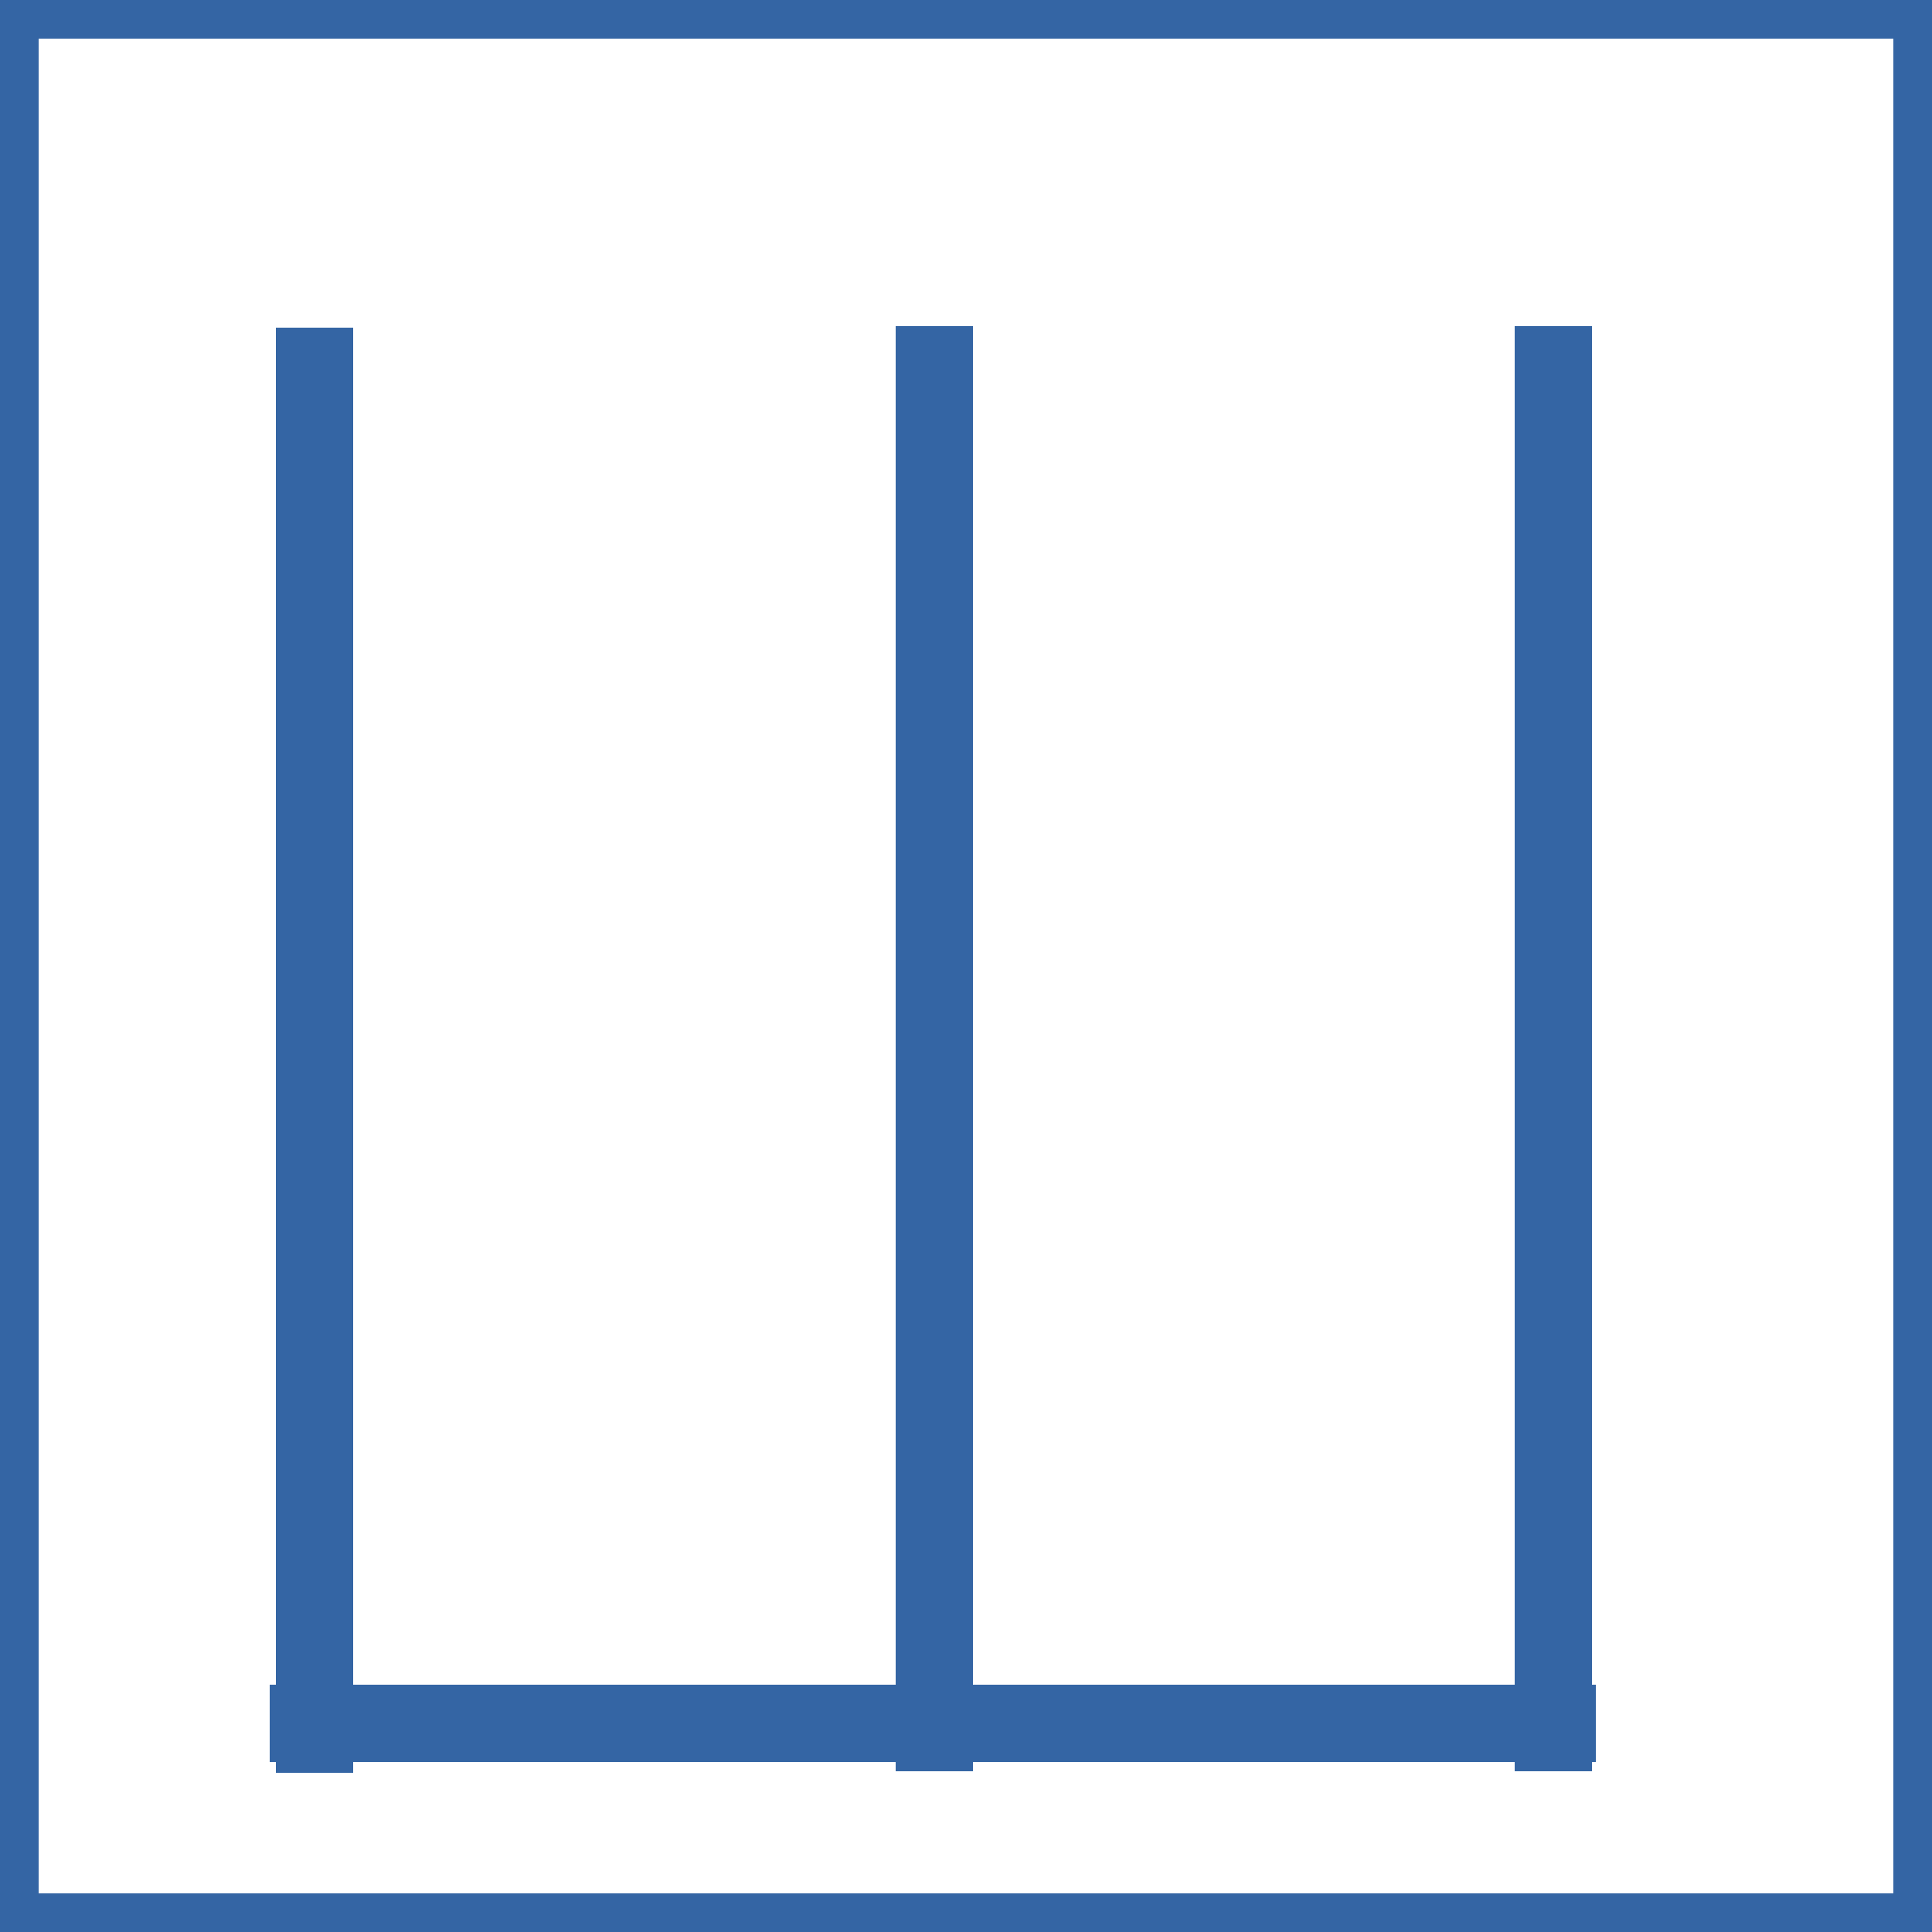
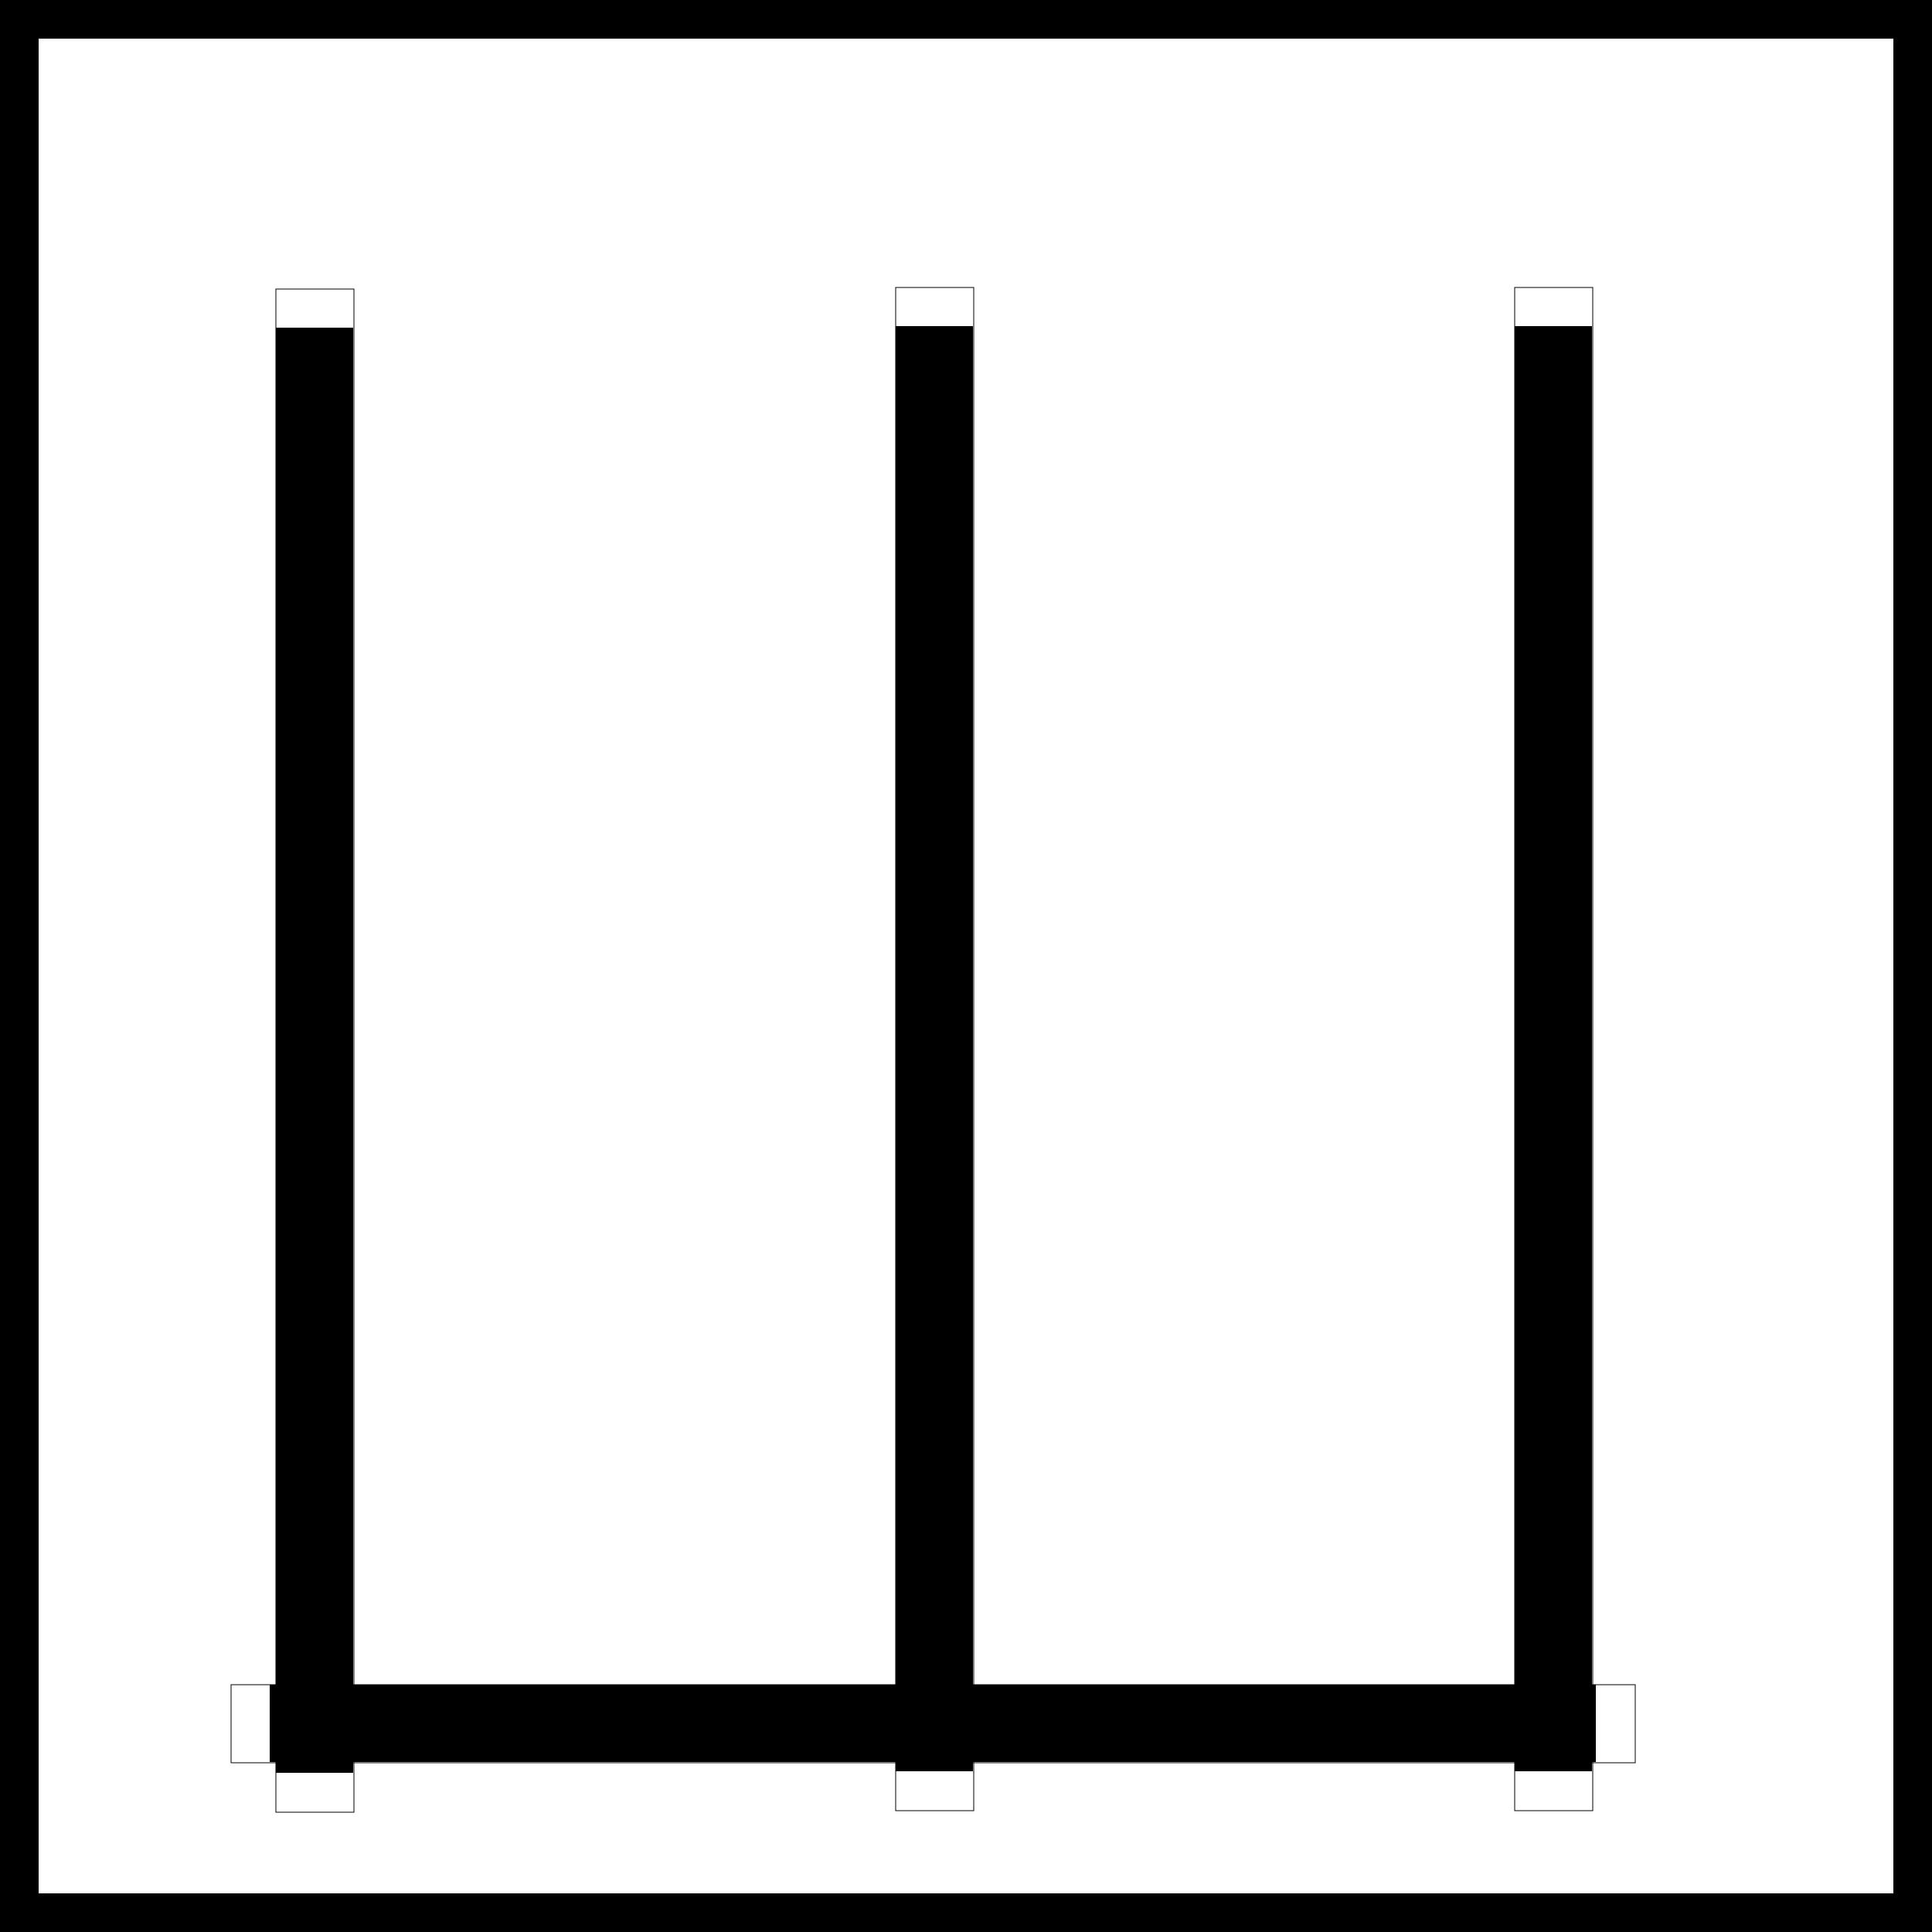
- <svg xmlns="http://www.w3.org/2000/svg" xmlns:ns1="http://xml.openoffice.org/svg/export" version="1.2" width="25mm" height="25mm" viewBox="0 0 2500 2500" preserveAspectRatio="xMidYMid" fill-rule="evenodd" stroke-width="28.222" stroke-linejoin="round" xml:space="preserve">
-   <defs class="ClipPathGroup">
-     <clipPath id="presentation_clip_path" clipPathUnits="userSpaceOnUse">
-       <rect x="0" y="0" width="2500" height="2500" />
+ <svg xmlns="http://www.w3.org/2000/svg" width="25mm" height="25mm" viewBox="0 0 25 25" version="1.1" id="svg1">
+   <defs id="defs1">
+     <clipPath clipPathUnits="userSpaceOnUse" id="clipPath236">
+       <rect x="0" y="0" width="2500" height="2500" id="rect236" style="stroke-width:1" />
    </clipPath>
-     <clipPath id="presentation_clip_path_shrink" clipPathUnits="userSpaceOnUse">
-       <rect x="2" y="2" width="2495" height="2495" />
+     <clipPath clipPathUnits="userSpaceOnUse" id="clipPath283">
+       <rect x="0" y="0" width="2500" height="2500" id="rect283" style="stroke-width:1" />
+     </clipPath>
+     <clipPath clipPathUnits="userSpaceOnUse" id="clipPath284">
+       <rect x="0" y="0" width="2500" height="2500" id="rect284" style="stroke-width:1" />
+     </clipPath>
+     <clipPath clipPathUnits="userSpaceOnUse" id="clipPath285">
+       <rect x="0" y="0" width="2500" height="2500" id="rect285" style="stroke-width:1" />
+     </clipPath>
+     <clipPath clipPathUnits="userSpaceOnUse" id="clipPath286">
+       <rect x="0" y="0" width="2500" height="2500" id="rect286" style="stroke-width:1" />
    </clipPath>
  </defs>
-   <defs class="TextShapeIndex">
-     <g ns1:slide="id1" ns1:id-list="id3 id4 id5 id6 id7" />
-   </defs>
-   <defs class="EmbeddedBulletChars">
-     <g id="bullet-char-template-57356" transform="scale(0.0004882812,-0.0004882812)">
-       <path d="M 580,1141 L 1163,571 580,0 -4,571 580,1141 Z" />
+   <g id="layer1" transform="translate(467.7472,-27.22292)">
+     <g class="com.sun.star.drawing.LineShape" id="g13-0" style="fill:none;stroke:#000000;stroke-opacity:1" transform="matrix(0.01,0,0,0.01,-467.7472,27.22292)" clip-path="url(#clipPath286)">
+       <g id="id3-4" style="fill:none;stroke:#000000;stroke-opacity:1">
+         <rect class="BoundingBox" stroke="none" fill="none" x="299" y="2180" width="1817" height="101" id="rect12-8" style="fill:none;stroke:#000000;stroke-opacity:1" />
+         <path fill="none" stroke="#3465a4" stroke-width="100" stroke-linejoin="round" d="M 2065,2230 H 349" id="path13-8" style="fill:none;stroke:#000000;stroke-opacity:1" />
+       </g>
    </g>
-     <g id="bullet-char-template-57354" transform="scale(0.0004882812,-0.0004882812)">
-       <path d="M 8,1128 L 1137,1128 1137,0 8,0 8,1128 Z" />
+     <g class="com.sun.star.drawing.LineShape" id="g14-8" style="fill:none;stroke:#000000;stroke-opacity:1" transform="matrix(0.01,0,0,0.01,-467.7472,27.22292)" clip-path="url(#clipPath285)">
+       <g id="id4-97" style="fill:none;stroke:#000000;stroke-opacity:1">
+         <rect class="BoundingBox" stroke="none" fill="none" x="1960" y="372" width="101" height="1971" id="rect13-7" style="fill:none;stroke:#000000;stroke-opacity:1" />
+         <path fill="none" stroke="#3465a4" stroke-width="100" stroke-linejoin="round" d="M 2010,422 V 2292" id="path14-6" style="fill:none;stroke:#000000;stroke-opacity:1" />
+       </g>
    </g>
-     <g id="bullet-char-template-10146" transform="scale(0.0004882812,-0.0004882812)">
-       <path d="M 174,0 L 602,739 174,1481 1456,739 174,0 Z M 1358,739 L 309,1346 659,739 1358,739 Z" />
+     <g class="com.sun.star.drawing.LineShape" id="g15-4" style="fill:none;stroke:#000000;stroke-opacity:1" transform="matrix(0.01,0,0,0.01,-467.7472,27.22292)" clip-path="url(#clipPath284)">
+       <g id="id5-3" style="fill:none;stroke:#000000;stroke-opacity:1">
+         <rect class="BoundingBox" stroke="none" fill="none" x="357" y="374" width="101" height="1971" id="rect14-0" style="fill:none;stroke:#000000;stroke-opacity:1" />
+         <path fill="none" stroke="#3465a4" stroke-width="100" stroke-linejoin="round" d="M 407,424 V 2294" id="path15-3" style="fill:none;stroke:#000000;stroke-opacity:1" />
+       </g>
    </g>
-     <g id="bullet-char-template-10132" transform="scale(0.0004882812,-0.0004882812)">
-       <path d="M 2015,739 L 1276,0 717,0 1260,543 174,543 174,936 1260,936 717,1481 1274,1481 2015,739 Z" />
+     <g class="com.sun.star.drawing.LineShape" id="g16-0" style="fill:none;stroke:#000000;stroke-opacity:1" transform="matrix(0.01,0,0,0.01,-467.7472,27.22292)" clip-path="url(#clipPath283)">
+       <g id="id6-9" style="fill:none;stroke:#000000;stroke-opacity:1">
+         <rect class="BoundingBox" stroke="none" fill="none" x="1159" y="372" width="101" height="1971" id="rect15-2" style="fill:none;stroke:#000000;stroke-opacity:1" />
+         <path fill="none" stroke="#3465a4" stroke-width="100" stroke-linejoin="round" d="M 1209,422 V 2292" id="path16-5" style="fill:none;stroke:#000000;stroke-opacity:1" />
+       </g>
    </g>
-     <g id="bullet-char-template-10007" transform="scale(0.0004882812,-0.0004882812)">
-       <path d="M 0,-2 C -7,14 -16,27 -25,37 L 356,567 C 262,823 215,952 215,954 215,979 228,992 255,992 264,992 276,990 289,987 310,991 331,999 354,1012 L 381,999 492,748 772,1049 836,1024 860,1049 C 881,1039 901,1025 922,1006 886,937 835,863 770,784 769,783 710,716 594,584 L 774,223 C 774,196 753,168 711,139 L 727,119 C 717,90 699,76 672,76 641,76 570,178 457,381 L 164,-76 C 142,-110 111,-127 72,-127 30,-127 9,-110 8,-76 1,-67 -2,-52 -2,-32 -2,-23 -1,-13 0,-2 Z" />
-     </g>
-     <g id="bullet-char-template-10004" transform="scale(0.0004882812,-0.0004882812)">
-       <path d="M 285,-33 C 182,-33 111,30 74,156 52,228 41,333 41,471 41,549 55,616 82,672 116,743 169,778 240,778 293,778 328,747 346,684 L 369,508 C 377,444 397,411 428,410 L 1163,1116 C 1174,1127 1196,1133 1229,1133 1271,1133 1292,1118 1292,1087 L 1292,965 C 1292,929 1282,901 1262,881 L 442,47 C 390,-6 338,-33 285,-33 Z" />
-     </g>
-     <g id="bullet-char-template-9679" transform="scale(0.0004882812,-0.0004882812)">
-       <path d="M 813,0 C 632,0 489,54 383,161 276,268 223,411 223,592 223,773 276,916 383,1023 489,1130 632,1184 813,1184 992,1184 1136,1130 1245,1023 1353,916 1407,772 1407,592 1407,412 1353,268 1245,161 1136,54 992,0 813,0 Z" />
-     </g>
-     <g id="bullet-char-template-8226" transform="scale(0.0004882812,-0.0004882812)">
-       <path d="M 346,457 C 273,457 209,483 155,535 101,586 74,649 74,723 74,796 101,859 155,911 209,963 273,989 346,989 419,989 480,963 531,910 582,859 608,796 608,723 608,648 583,586 532,535 482,483 420,457 346,457 Z" />
-     </g>
-     <g id="bullet-char-template-8211" transform="scale(0.0004882812,-0.0004882812)">
-       <path d="M -4,459 L 1135,459 1135,606 -4,606 -4,459 Z" />
-     </g>
-     <g id="bullet-char-template-61548" transform="scale(0.0004882812,-0.0004882812)">
-       <path d="M 173,740 C 173,903 231,1043 346,1159 462,1274 601,1332 765,1332 928,1332 1067,1274 1183,1159 1299,1043 1357,903 1357,740 1357,577 1299,437 1183,322 1067,206 928,148 765,148 601,148 462,206 346,322 231,437 173,577 173,740 Z" />
-     </g>
-   </defs>
-   <g>
-     <g id="id2" class="Master_Slide">
-       <g id="bg-id2" class="Background" />
-       <g id="bo-id2" class="BackgroundObjects" />
-     </g>
-   </g>
-   <g class="SlideGroup">
-     <g>
-       <g id="container-id1">
-         <g id="id1" class="Slide" clip-path="url(#presentation_clip_path)">
-           <g class="Page">
-             <g class="Group">
-               <g class="Group">
-                 <g class="com.sun.star.drawing.LineShape">
-                   <g id="id3">
-                     <rect class="BoundingBox" stroke="none" fill="none" x="299" y="2180" width="1817" height="101" />
-                     <path fill="none" stroke="rgb(52,101,164)" stroke-width="100" stroke-linejoin="round" d="M 2065,2230 L 349,2230 " />
-                   </g>
-                 </g>
-                 <g class="com.sun.star.drawing.LineShape">
-                   <g id="id4">
-                     <rect class="BoundingBox" stroke="none" fill="none" x="1960" y="372" width="101" height="1971" />
-                     <path fill="none" stroke="rgb(52,101,164)" stroke-width="100" stroke-linejoin="round" d="M 2010,422 L 2010,2292 " />
-                   </g>
-                 </g>
-                 <g class="com.sun.star.drawing.LineShape">
-                   <g id="id5">
-                     <rect class="BoundingBox" stroke="none" fill="none" x="357" y="374" width="101" height="1971" />
-                     <path fill="none" stroke="rgb(52,101,164)" stroke-width="100" stroke-linejoin="round" d="M 407,424 L 407,2294 " />
-                   </g>
-                 </g>
-                 <g class="com.sun.star.drawing.LineShape">
-                   <g id="id6">
-                     <rect class="BoundingBox" stroke="none" fill="none" x="1159" y="372" width="101" height="1971" />
-                     <path fill="none" stroke="rgb(52,101,164)" stroke-width="100" stroke-linejoin="round" d="M 1209,422 L 1209,2292 " />
-                   </g>
-                 </g>
-               </g>
-               <g class="com.sun.star.drawing.CustomShape">
-                 <g id="id7">
-                   <rect class="BoundingBox" stroke="none" fill="none" x="-50" y="-50" width="2601" height="2601" />
-                   <path fill="none" stroke="rgb(52,101,164)" stroke-width="100" stroke-linejoin="round" d="M 1250,0 L 2500,0 2500,2500 0,2500 0,0 1250,0 Z " />
-                 </g>
-               </g>
-             </g>
-           </g>
-         </g>
-       </g>
+     <g id="id7-0" style="fill:none;stroke:#000000;stroke-opacity:1" transform="matrix(0.01,0,0,0.01,-467.7472,27.22292)" clip-path="url(#clipPath236)">
+       <rect class="BoundingBox" stroke="none" fill="none" x="-50" y="-50" width="2601" height="2601" id="rect17-5" style="fill:none;stroke:#000000;stroke-opacity:1" />
+       <path fill="none" stroke="#3465a4" stroke-width="100" stroke-linejoin="round" d="M 1250,0 H 2500 V 2500 H 0 V 0 Z" id="path17-9" style="fill:none;stroke:#000000;stroke-opacity:1" />
    </g>
  </g>
</svg>
